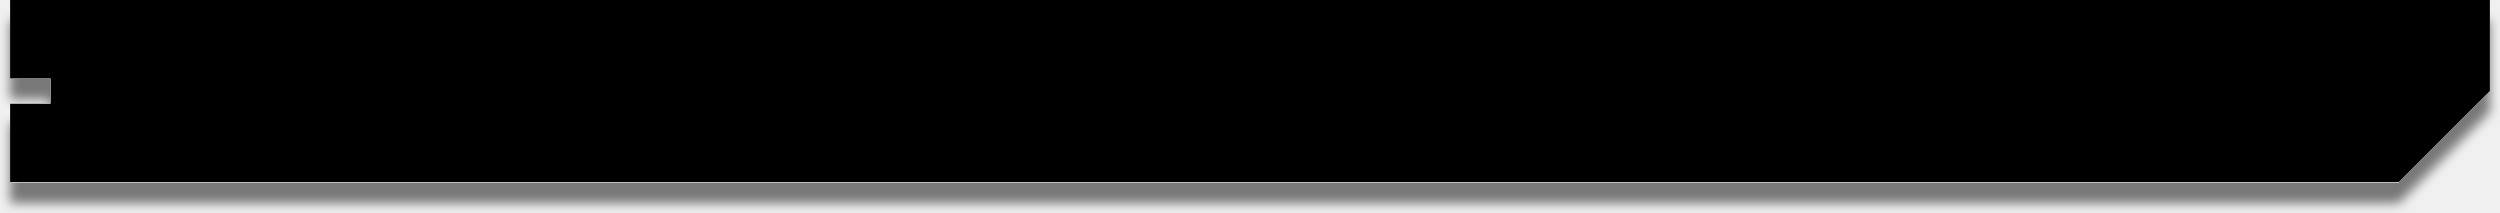
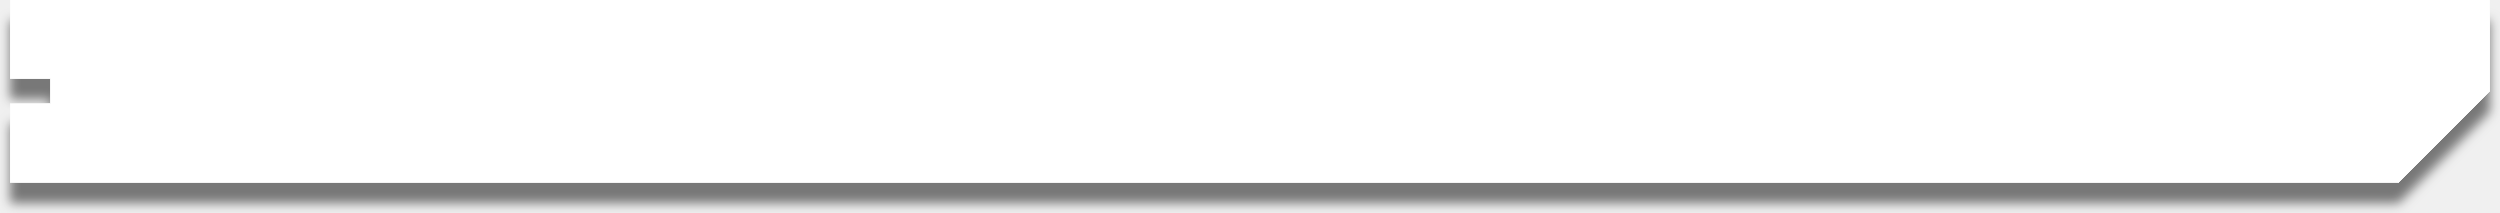
<svg xmlns="http://www.w3.org/2000/svg" width="988" height="84" viewBox="0 0 988 84" fill="none">
  <g filter="url(#filter0_d_1468_17)">
-     <path d="M984 0H4V31H20V36V41H4V72H948L984 36V0Z" fill="#000000" />
+     <path d="M984 0H4V31H20V36V41H4V72H948L984 36V0Z" fill="#FFFFFF" />
  </g>
  <defs>
    <filter id="filter0_d_1468_17" x="0" y="0" width="988" height="84" filterUnits="userSpaceOnUse" color-interpolation-filters="sRGB">
      <feFlood flood-opacity="0" result="BackgroundImageFix" />
      <feColorMatrix in="SourceAlpha" type="matrix" values="0 0 0 0 0 0 0 0 0 0 0 0 0 0 0 0 0 0 127 0" result="hardAlpha" />
      <feOffset dy="8" />
      <feGaussianBlur stdDeviation="2" />
      <feComposite in2="hardAlpha" operator="out" />
      <feColorMatrix type="matrix" values="0 0 0 0 0 0 0 0 0 0 0 0 0 0 0 0 0 0 0.5 0" />
      <feBlend mode="normal" in2="BackgroundImageFix" result="effect1_dropShadow_1468_17" />
      <feBlend mode="normal" in="SourceGraphic" in2="effect1_dropShadow_1468_17" result="shape" />
    </filter>
  </defs>
</svg>
